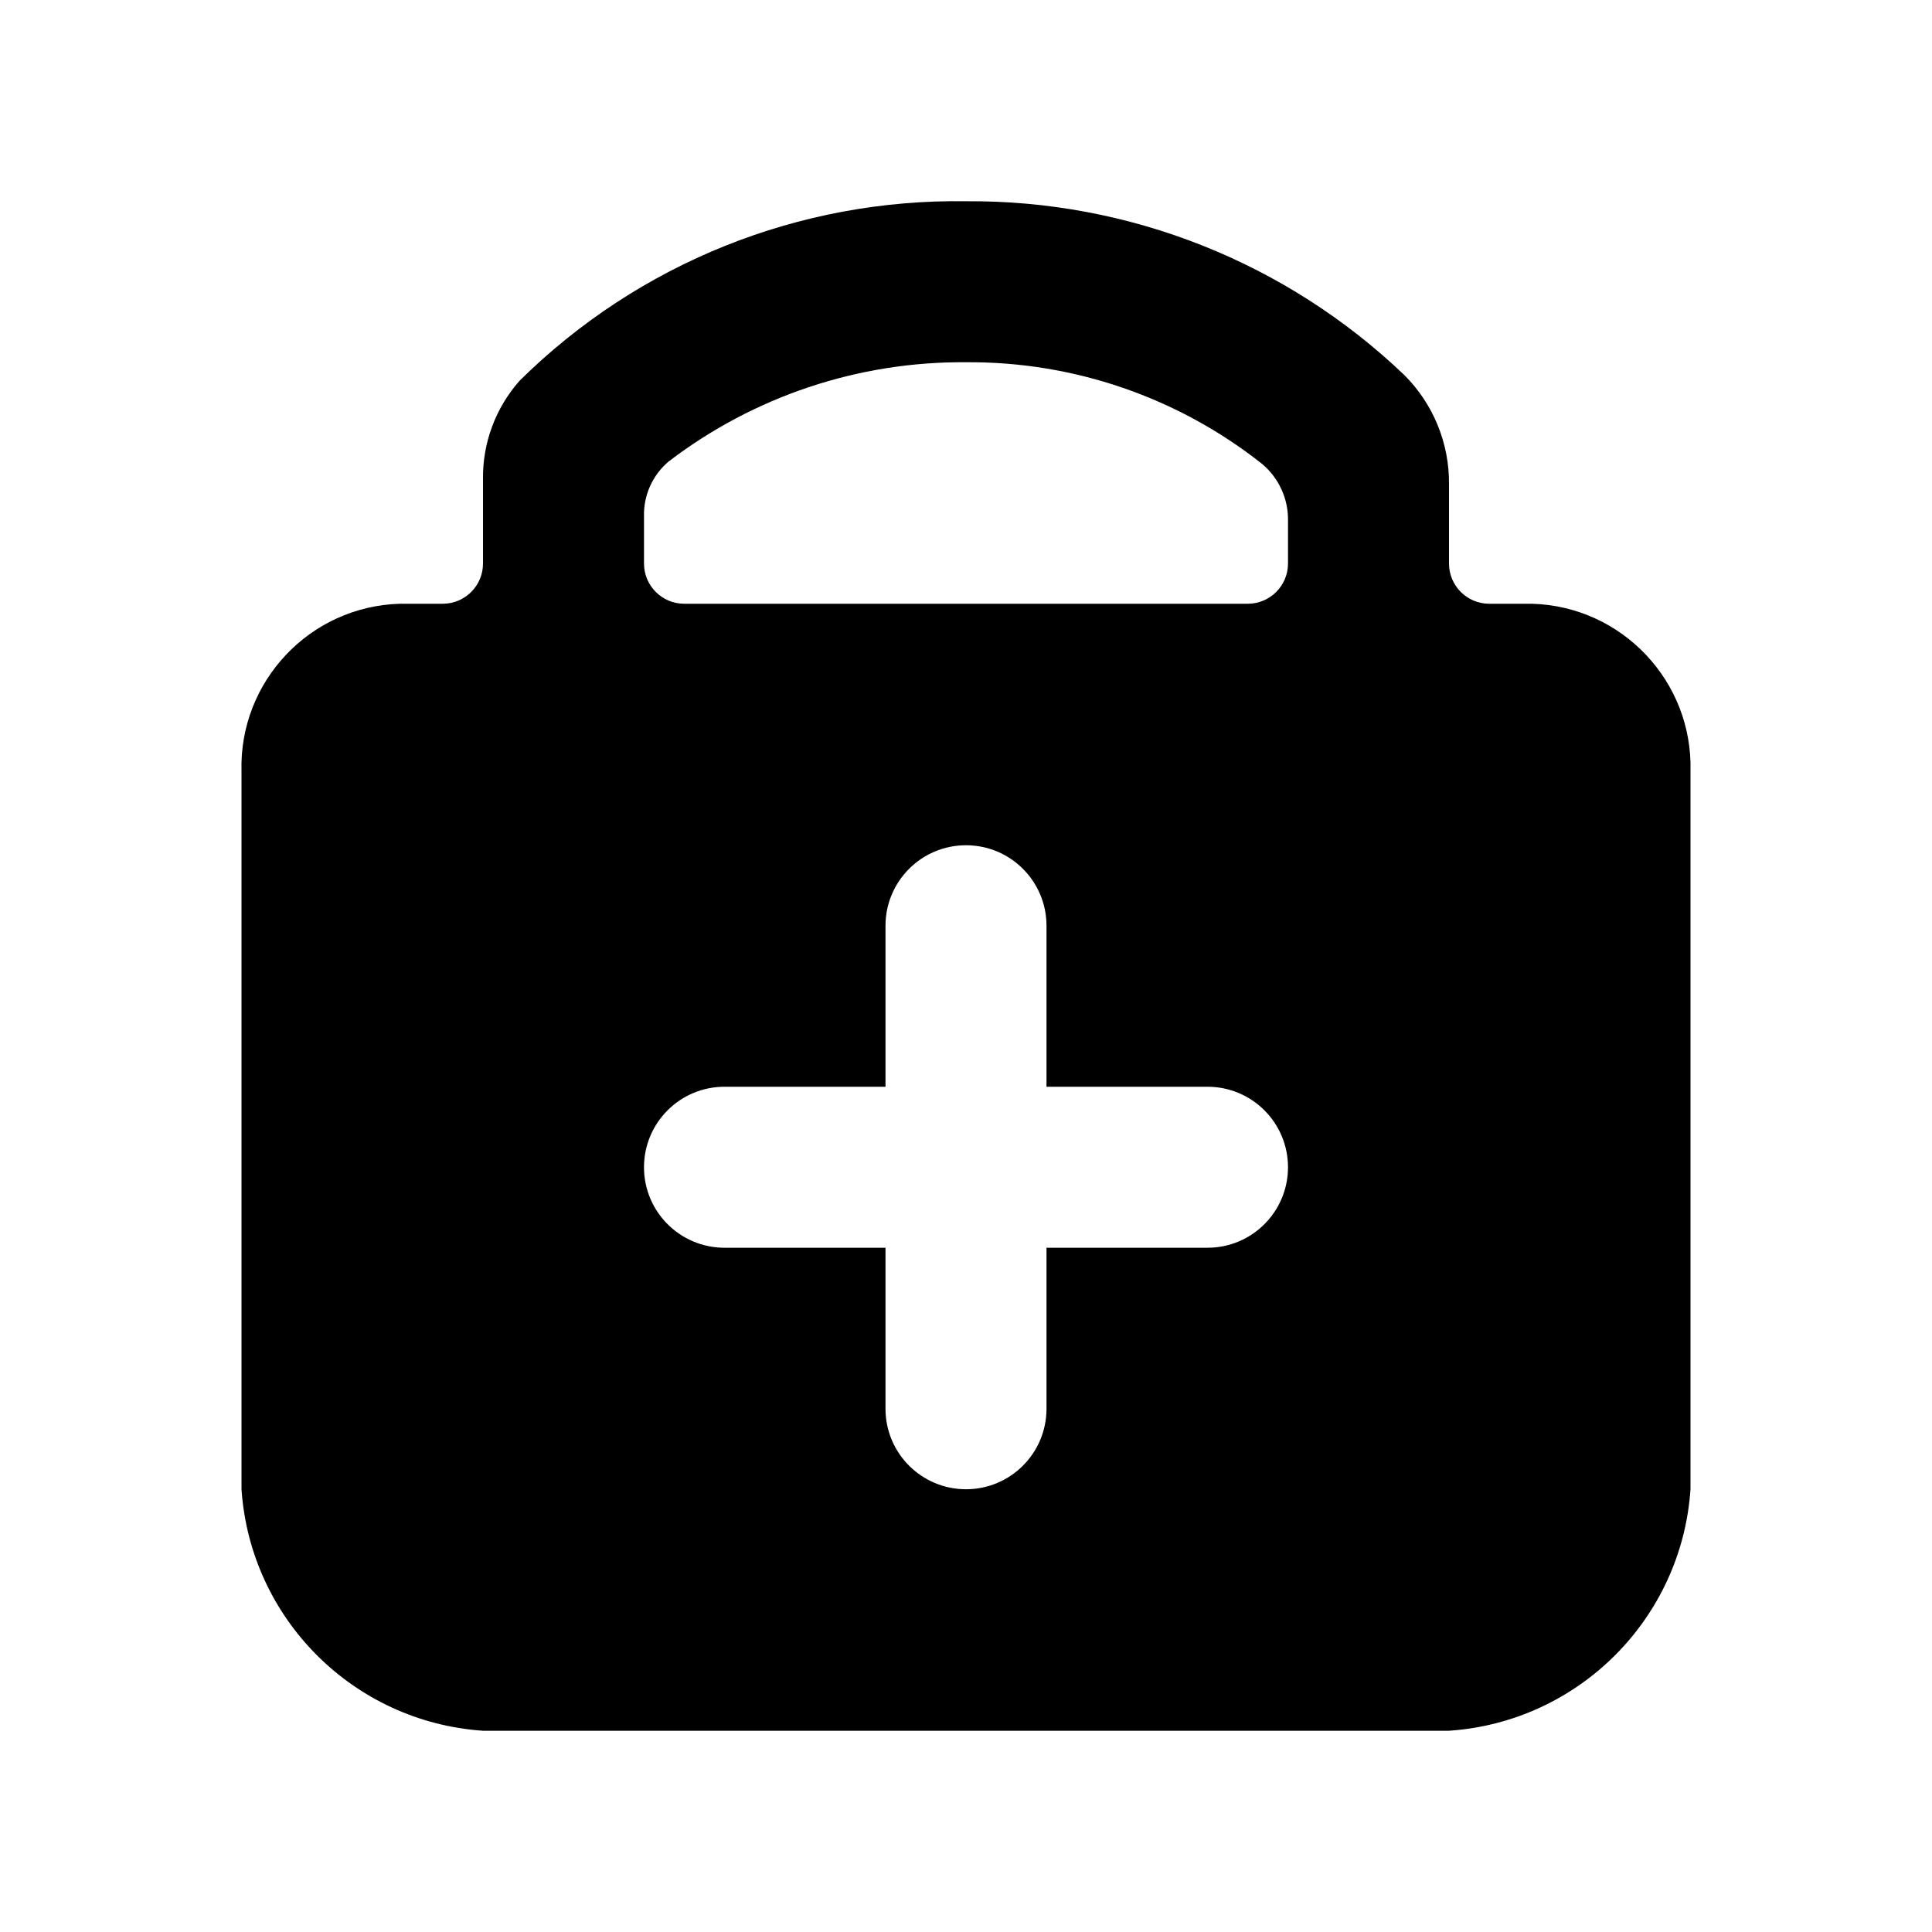
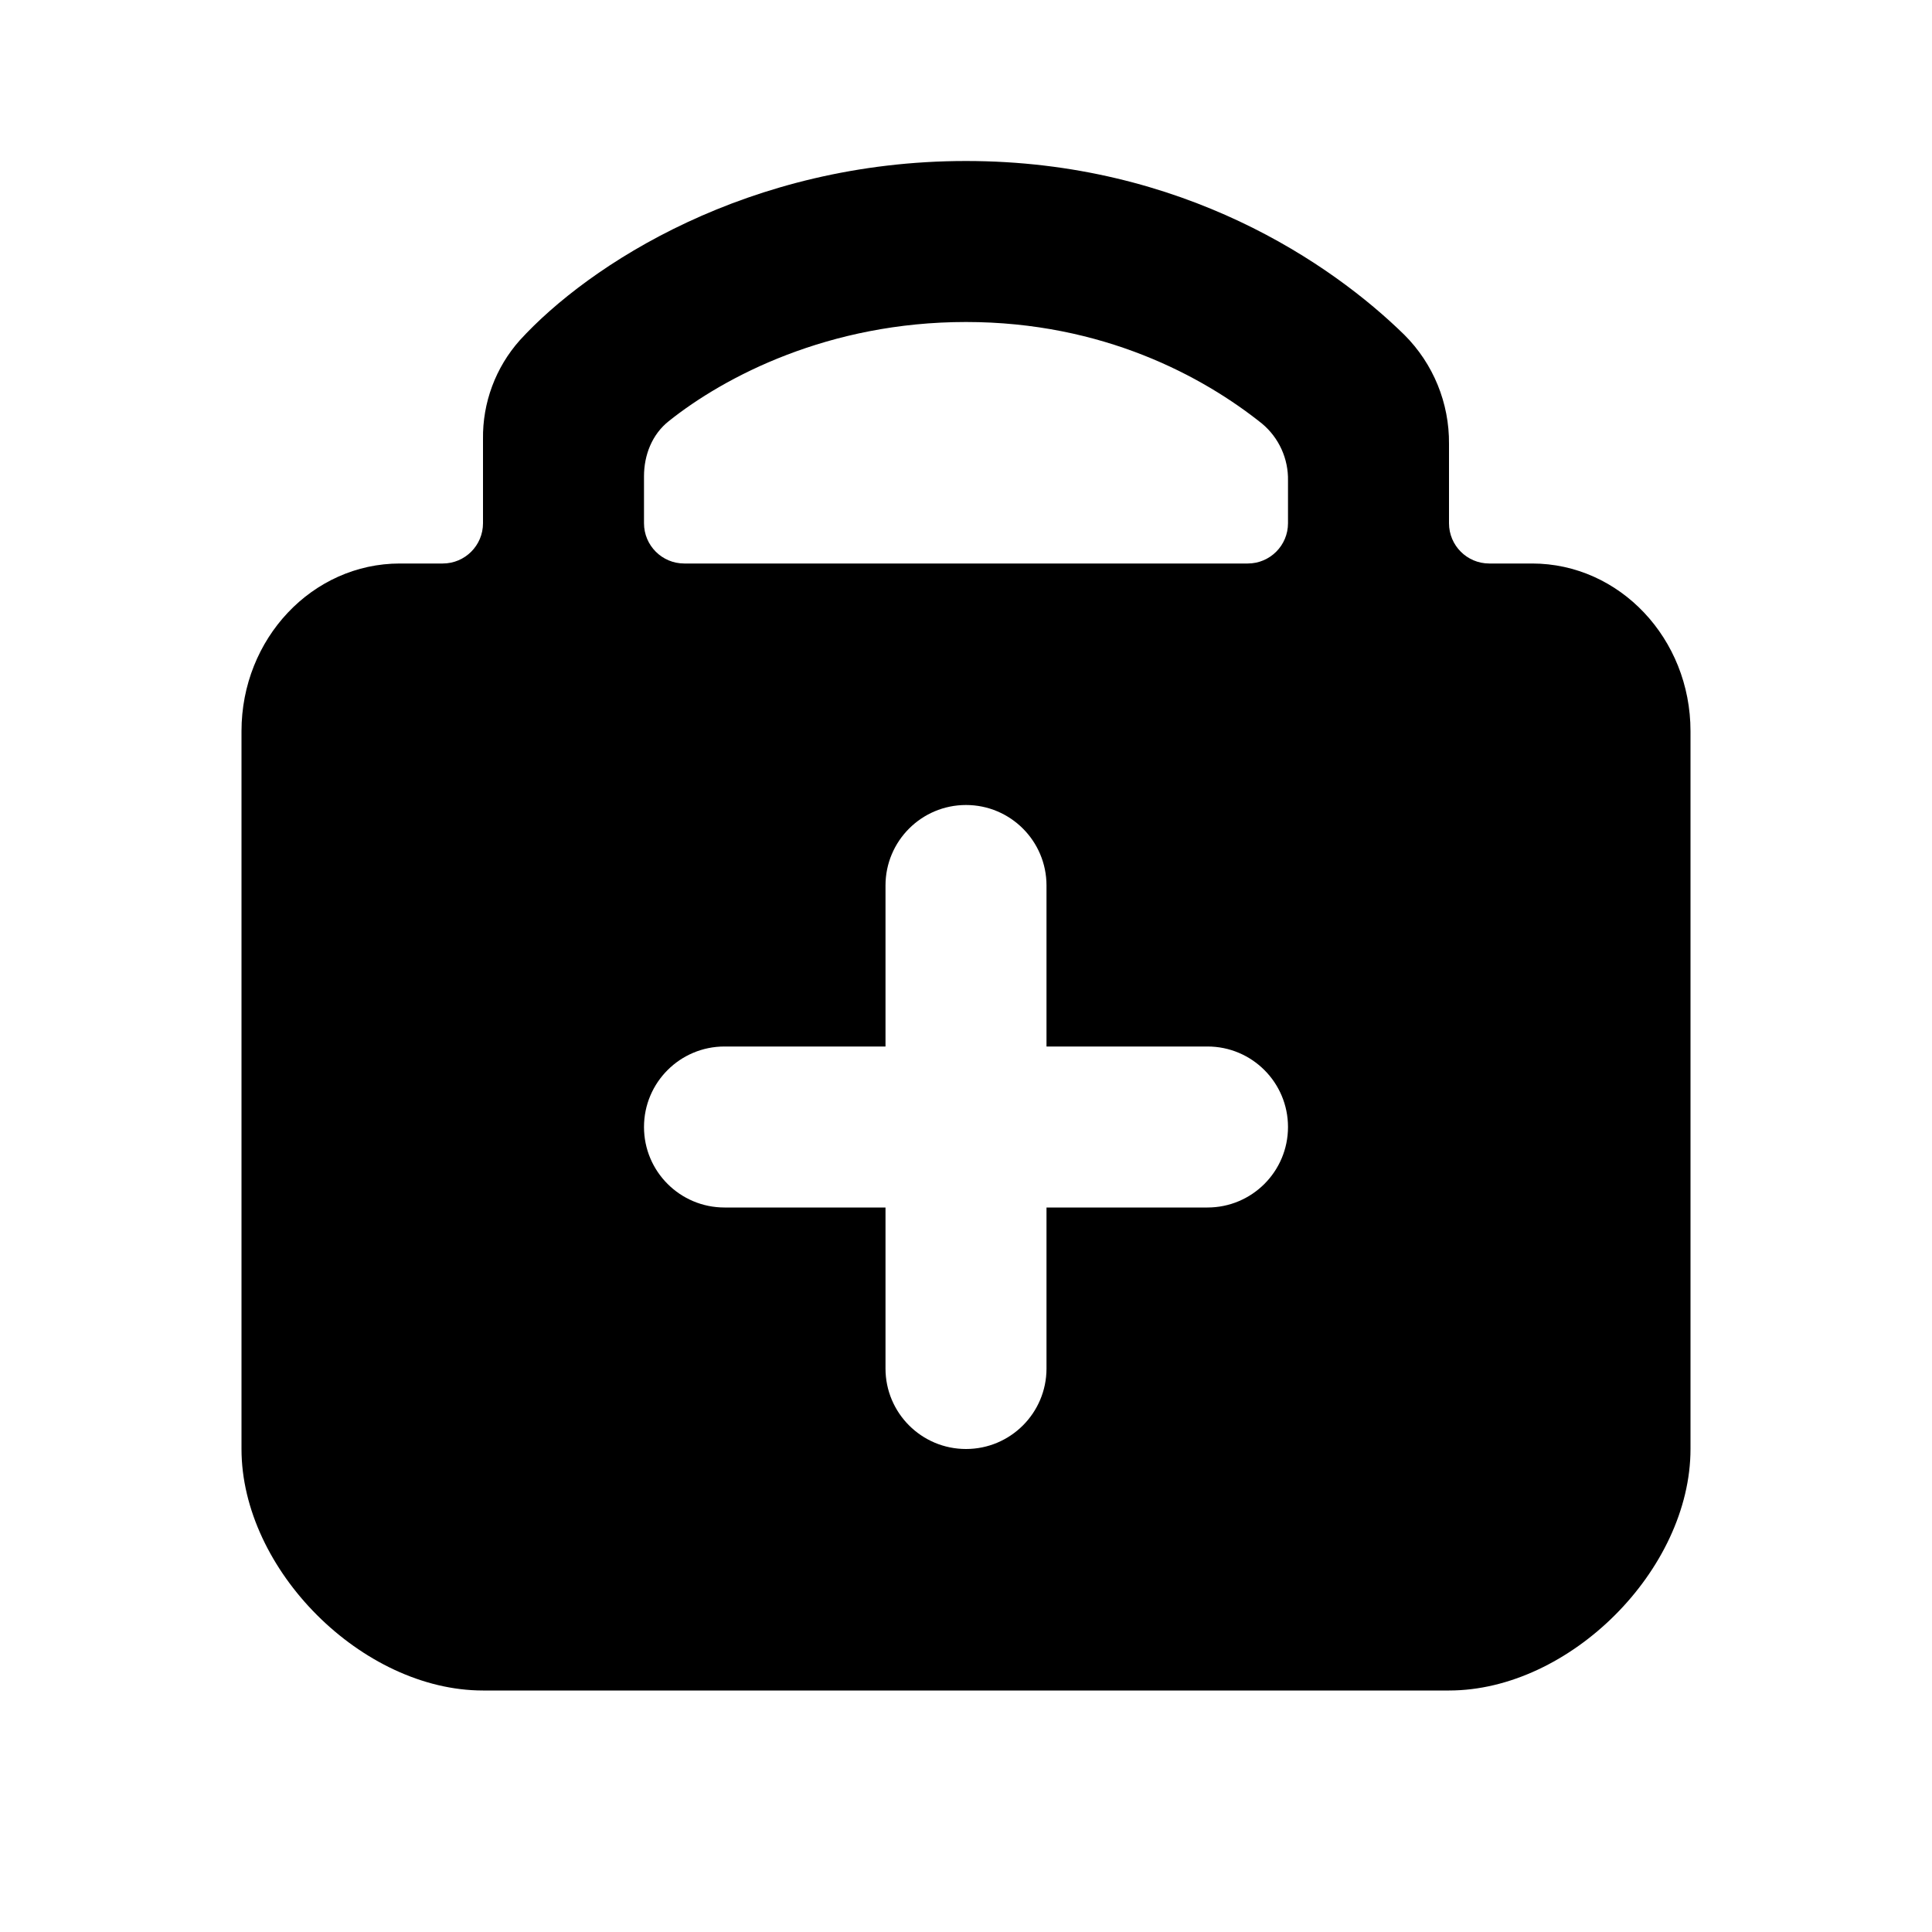
<svg xmlns="http://www.w3.org/2000/svg" viewBox="0 0 24 24">
-   <path d="M19.032 7.5H18.5A.5.5 0 0 1 18 7v-.985a1.89 1.89 0 0 0-.555-1.356A7.794 7.794 0 0 0 12 2.5a7.718 7.718 0 0 0-5.543 2.227A1.808 1.808 0 0 0 6 5.955V7a.5.5 0 0 1-.5.5h-.532A2.027 2.027 0 0 0 3 9.583V18.5a3.226 3.226 0 0 0 3 3h12a3.226 3.226 0 0 0 3-3V9.583A2.028 2.028 0 0 0 19.032 7.5zM15 15.5h-2v2a1 1 0 0 1-2 0v-2H9a1 1 0 0 1 0-2h2v-2a1 1 0 0 1 2 0v2h2a1 1 0 0 1 0 2zM16 7a.5.5 0 0 1-.5.5h-7A.5.5 0 0 1 8 7v-.583a.863.863 0 0 1 .306-.684A6 6 0 0 1 12 4.5a5.854 5.854 0 0 1 3.677 1.262.9.9 0 0 1 .323.71z" />
+   <path d="M6 6.5a.5.5 0 0 1-.5.5h-.532C3.88 7 3 7.933 3 9.083V18c0 1.5 1.5 3 3 3h12c1.5 0 3-1.5 3-3V9.083C21 7.933 20.119 7 19.032 7H18.5a.5.5 0 0 1-.5-.5v-.985a1.89 1.89 0 0 0-.555-1.356C16.547 3.279 14.693 2 12 2 9.297 2 7.312 3.29 6.457 4.227A1.808 1.808 0 0 0 6 5.455V6.5zm2 0v-.583c0-.264.1-.52.306-.684C9.003 4.676 10.296 4 12 4c1.7 0 2.944.676 3.677 1.262a.899.899 0 0 1 .323.71V6.5a.5.5 0 0 1-.5.5h-7a.5.5 0 0 1-.5-.5zm3 4.5a1 1 0 1 1 2 0v2h2a1 1 0 1 1 0 2h-2v2a1 1 0 1 1-2 0v-2H9a1 1 0 1 1 0-2h2v-2z" />
</svg>
